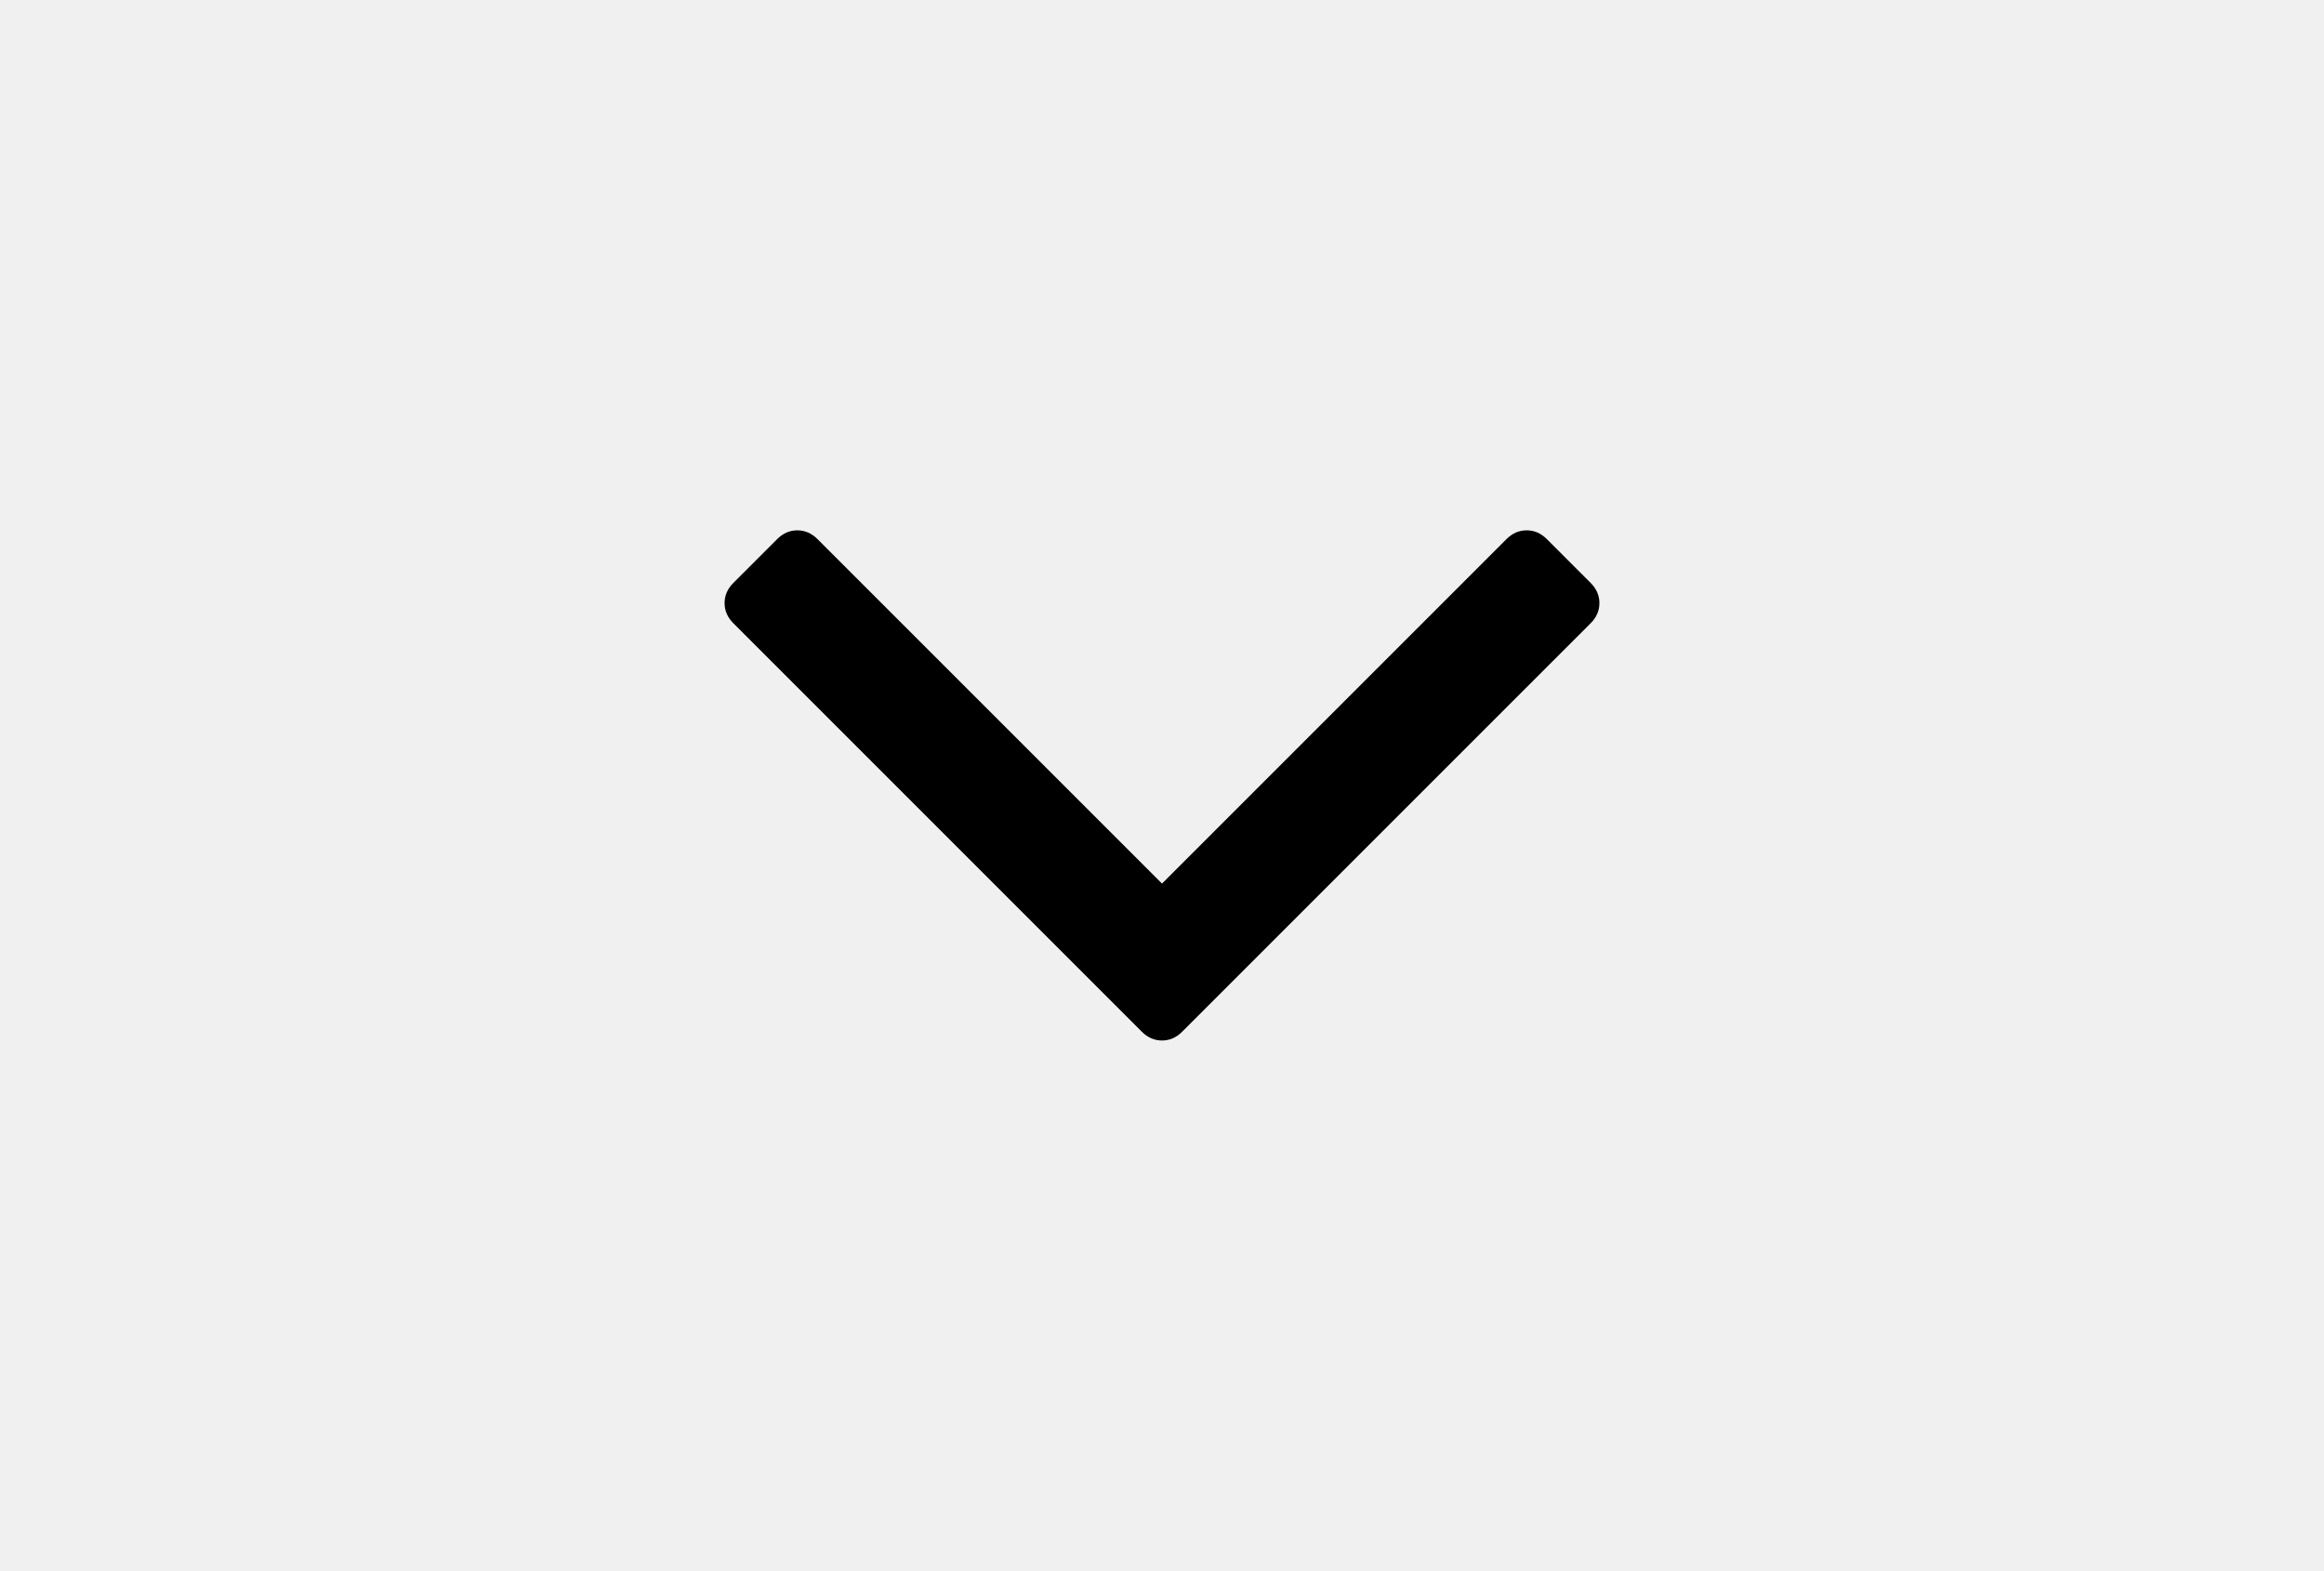
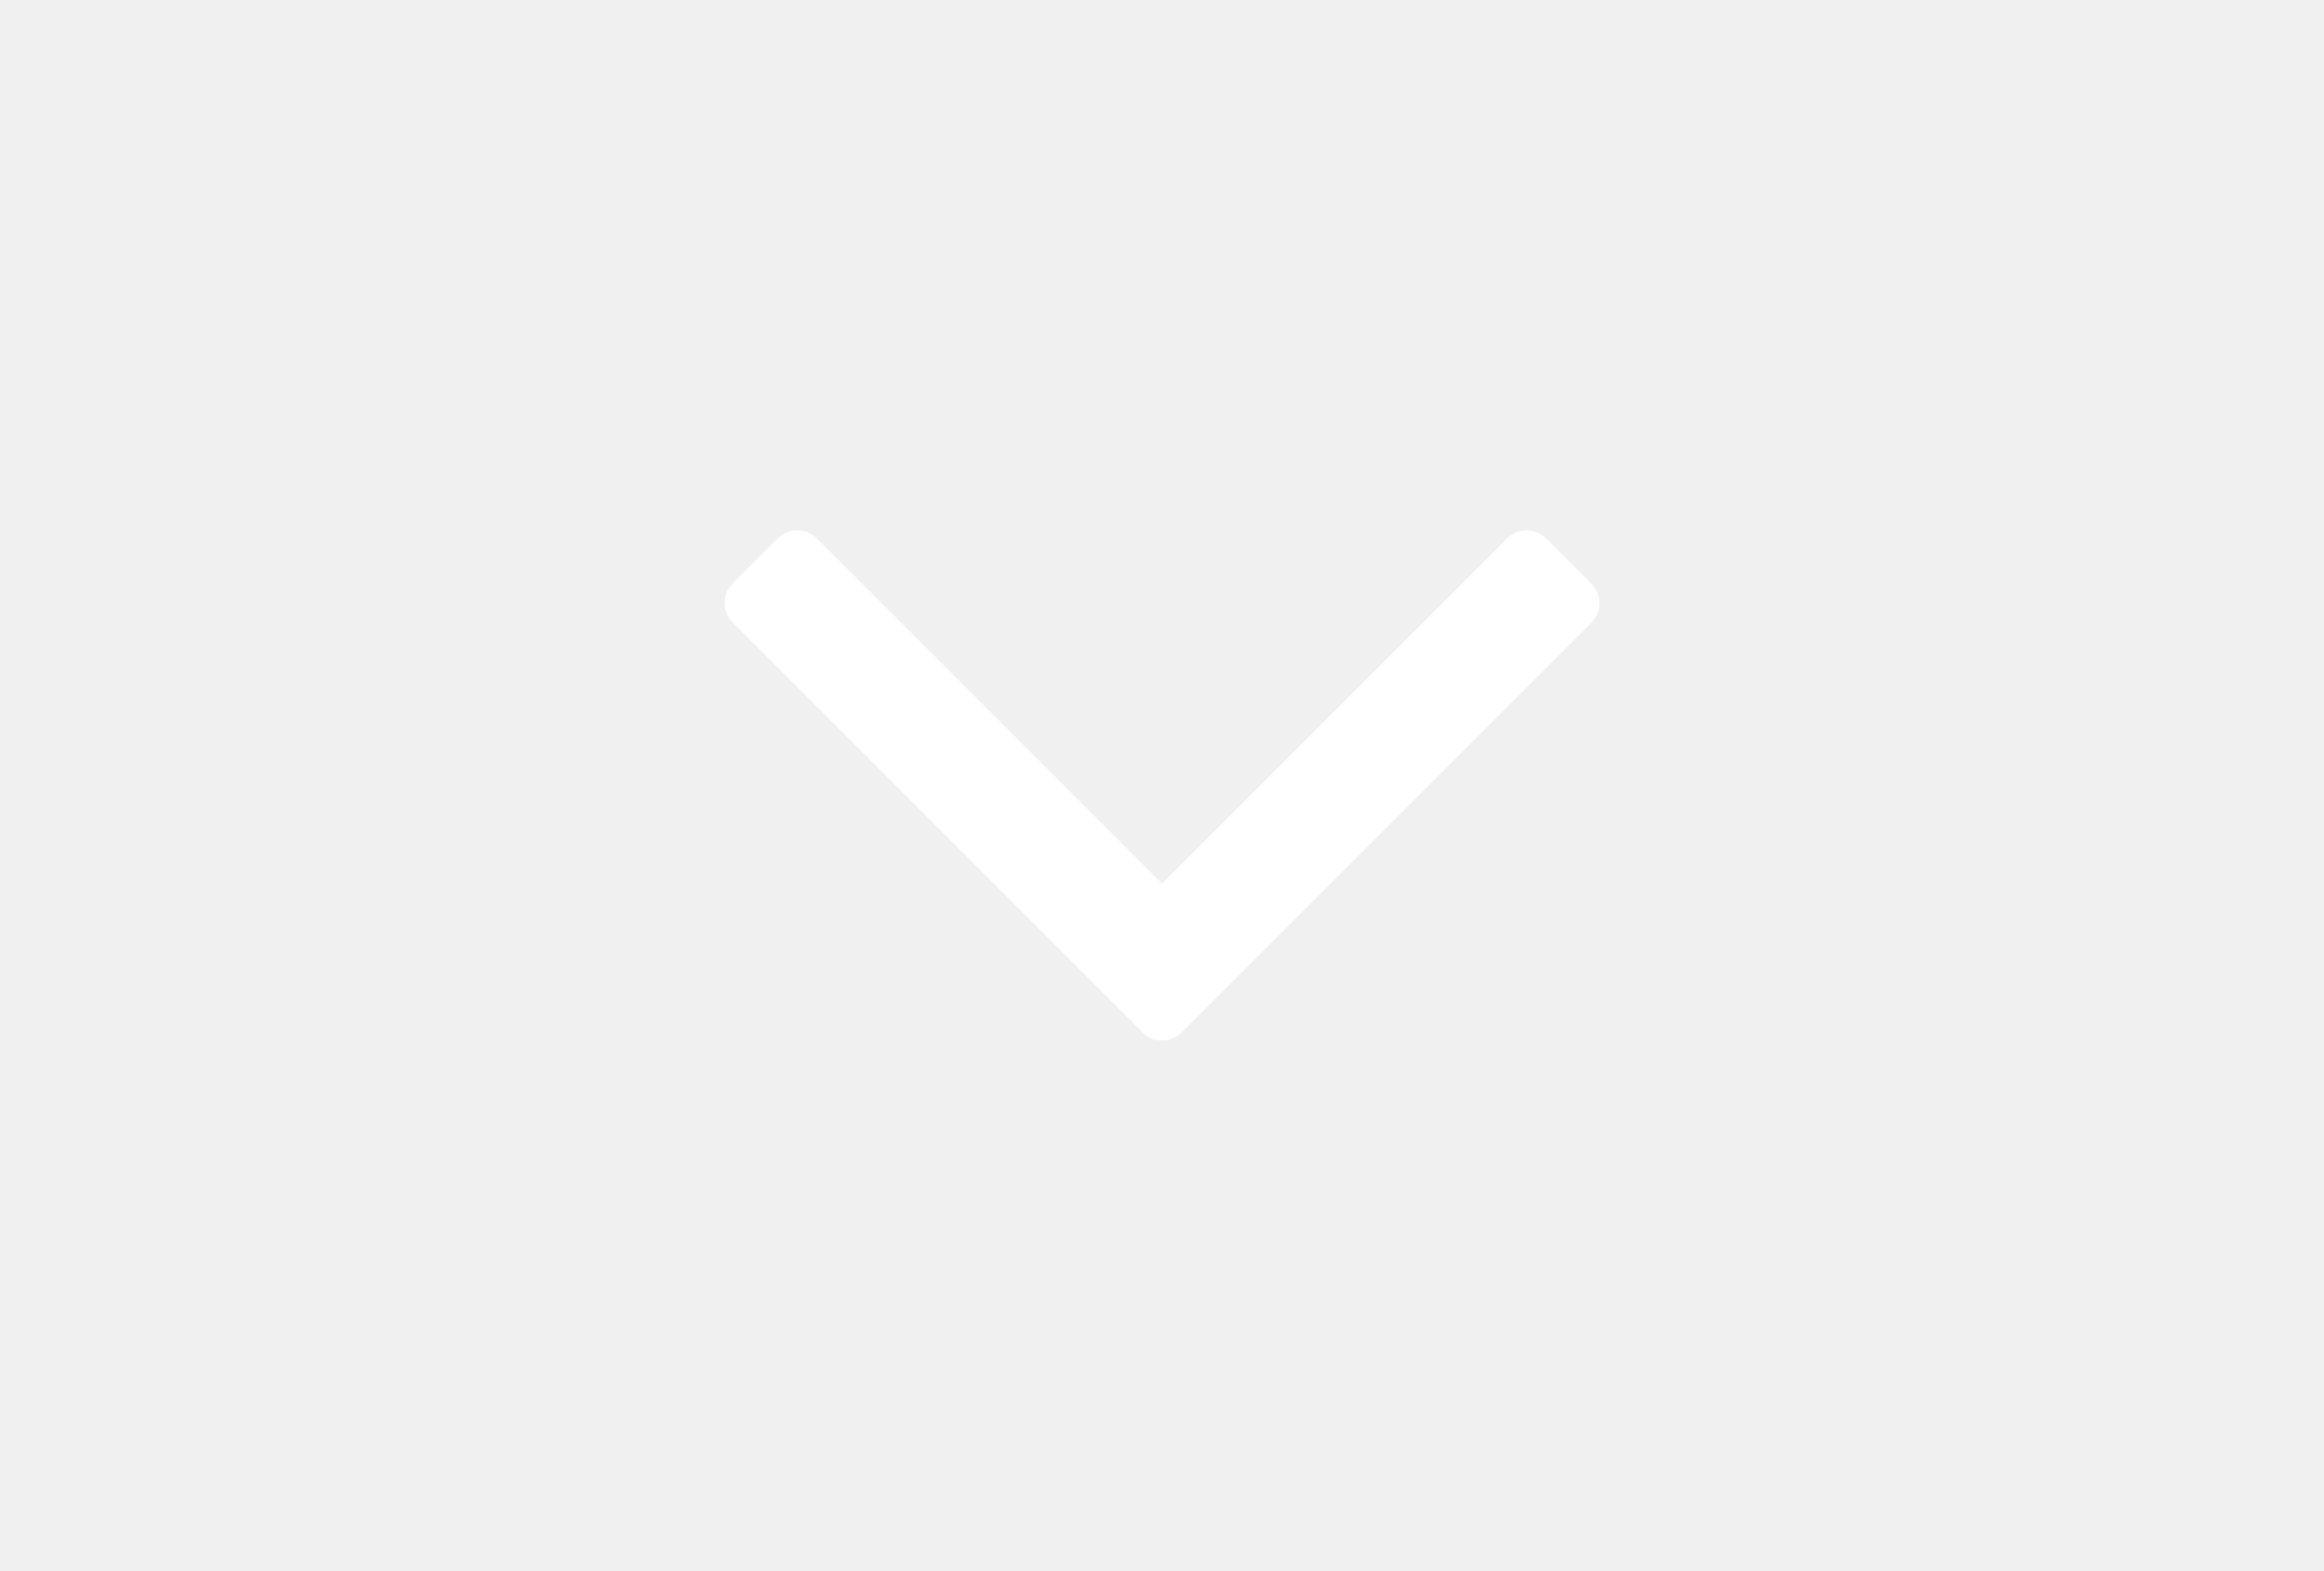
- <svg xmlns="http://www.w3.org/2000/svg" version="1.1" id="Capa_1" x="0px" y="0px" width="216px" height="146px" viewBox="0 0 216 146" enable-background="new 0 0 216 146" xml:space="preserve">
+ <svg xmlns="http://www.w3.org/2000/svg" version="1.1" id="Capa_1" x="0px" y="0px" width="216px" height="146px" viewBox="0 0 216 146" enable-background="new 0 0 216 146" fill="white" xml:space="preserve">
  <path d="M147.841,54.179l-4.073-4.073c-0.543-0.544-1.168-0.815-1.875-0.815c-0.705,0-1.33,0.271-1.873,0.815L108,82.125  L75.981,50.107c-0.543-0.544-1.168-0.815-1.874-0.815s-1.331,0.271-1.874,0.815L68.16,54.18c-0.544,0.543-0.815,1.168-0.815,1.874  s0.272,1.331,0.815,1.874l37.966,37.967c0.543,0.543,1.168,0.814,1.874,0.814s1.33-0.271,1.873-0.814l37.968-37.967  c0.543-0.543,0.813-1.168,0.813-1.874C148.654,55.348,148.384,54.723,147.841,54.179z" />
</svg>
